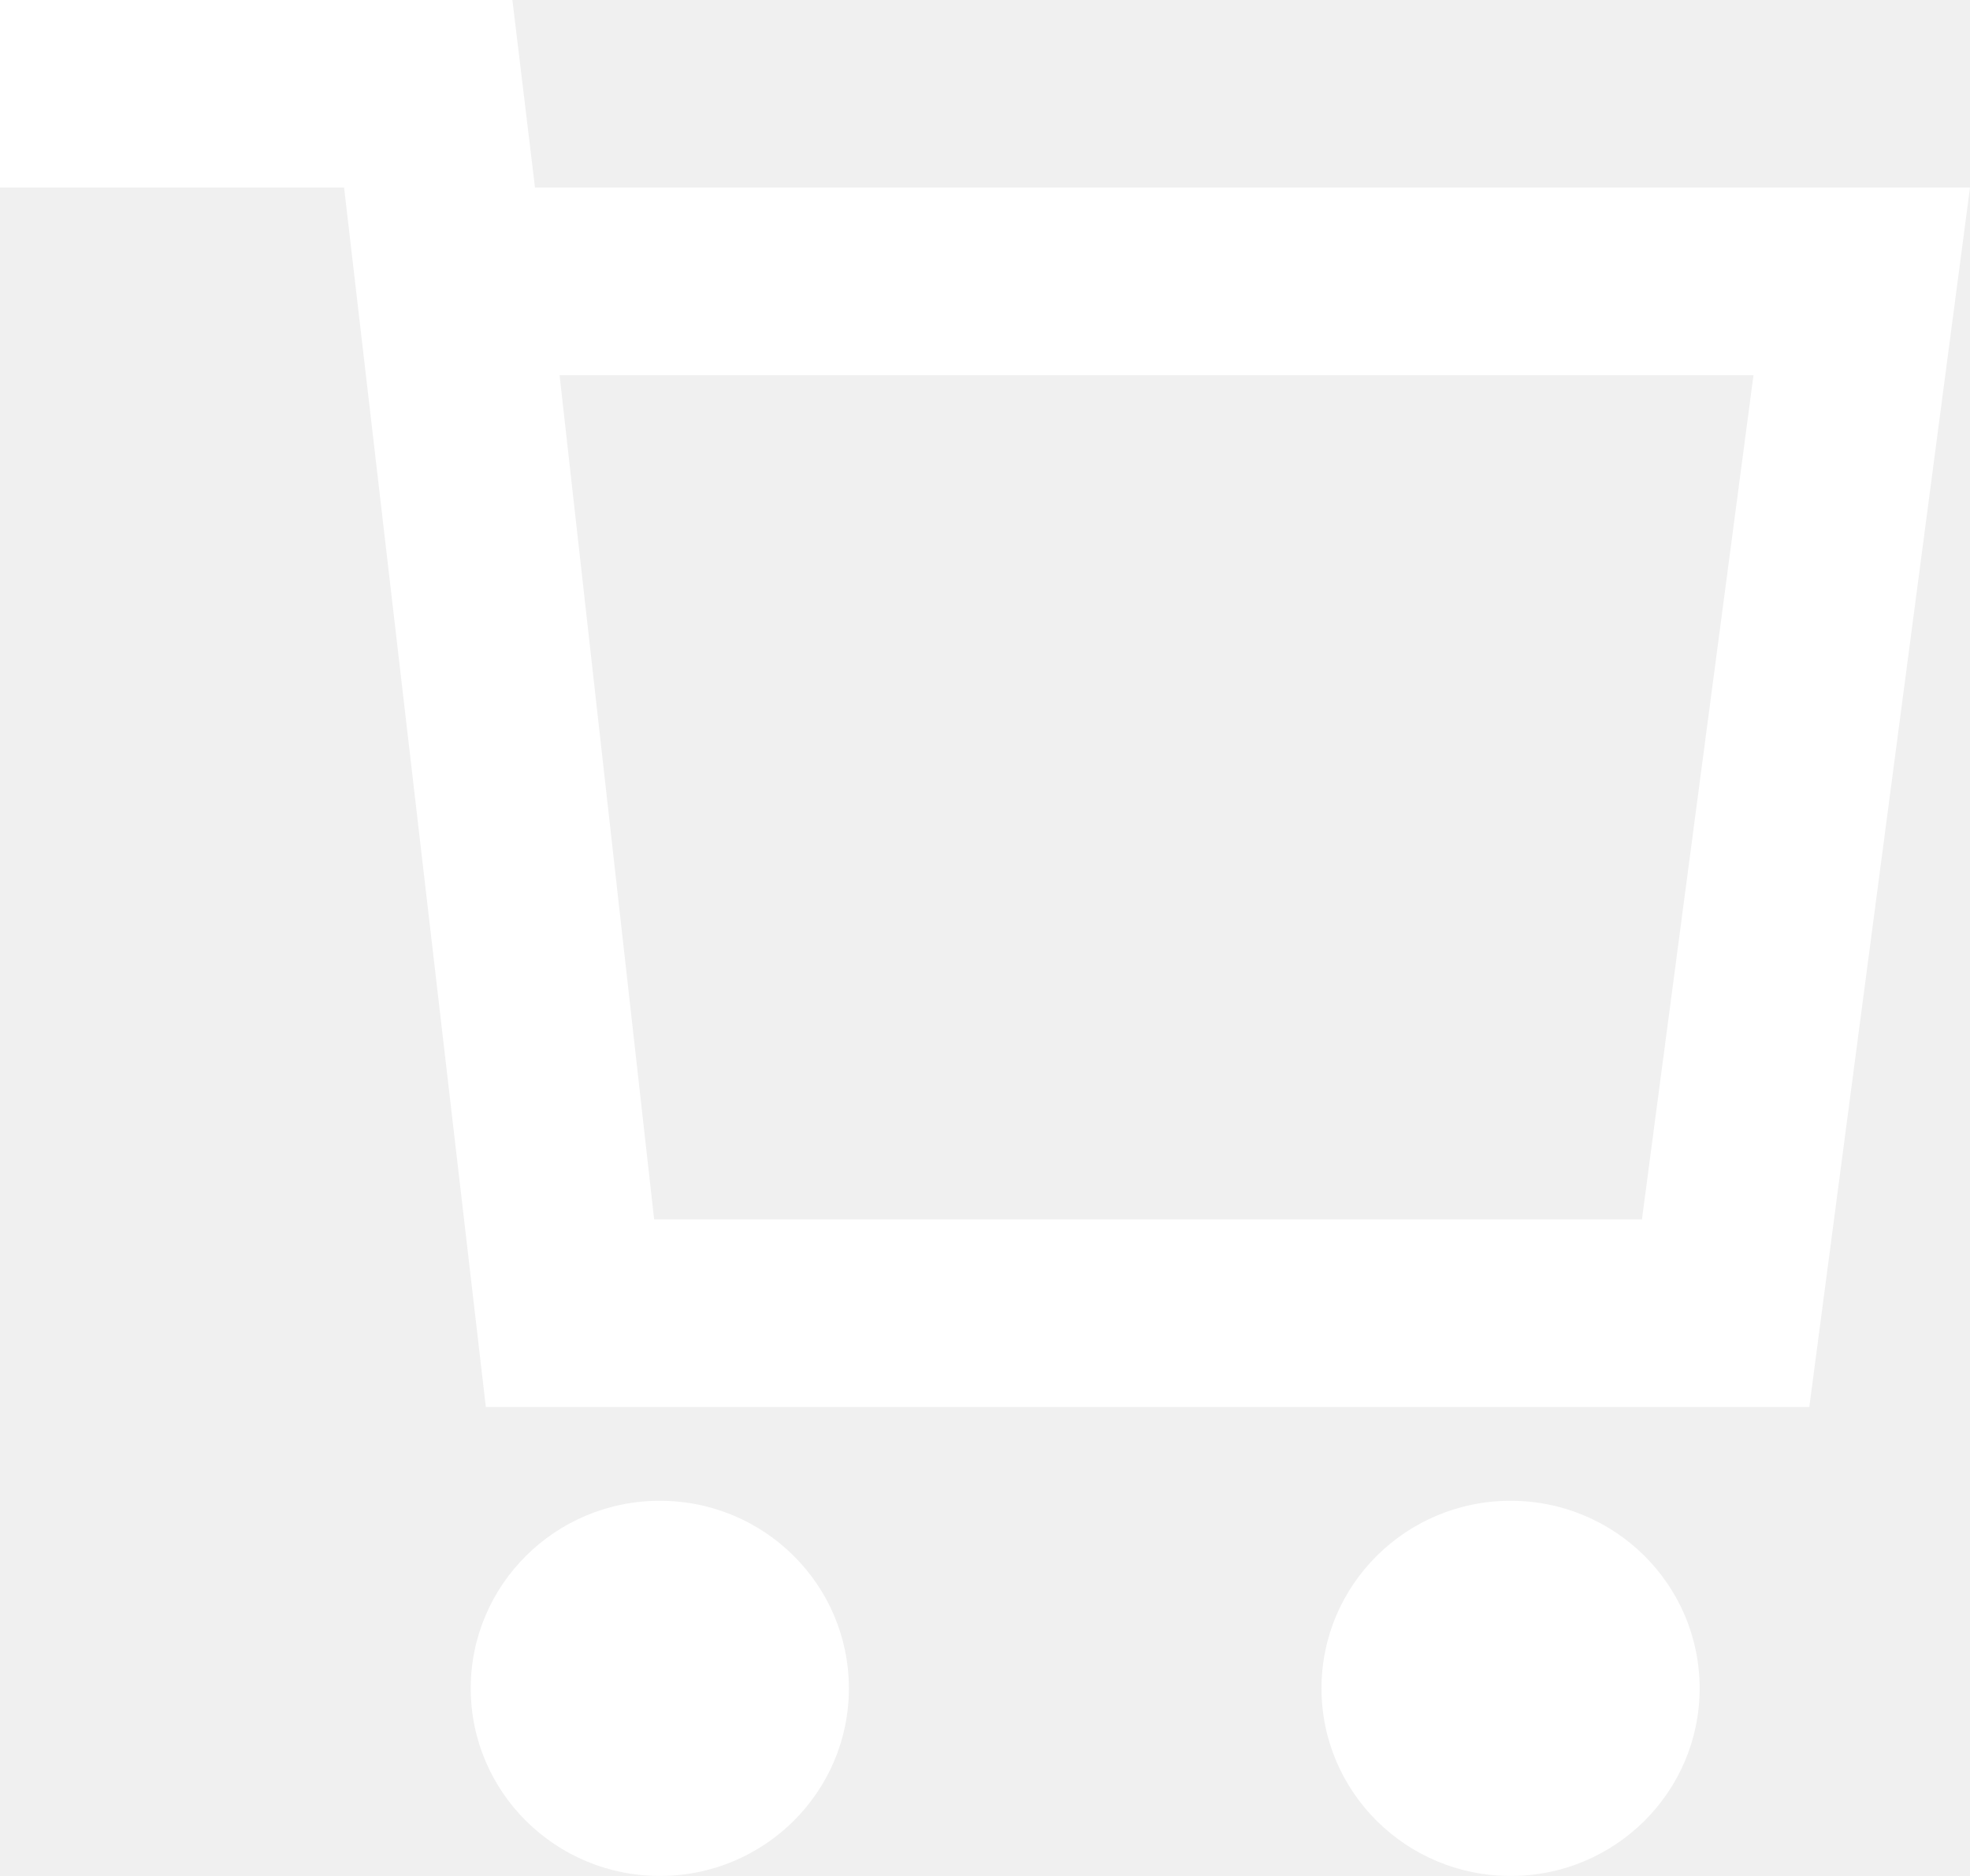
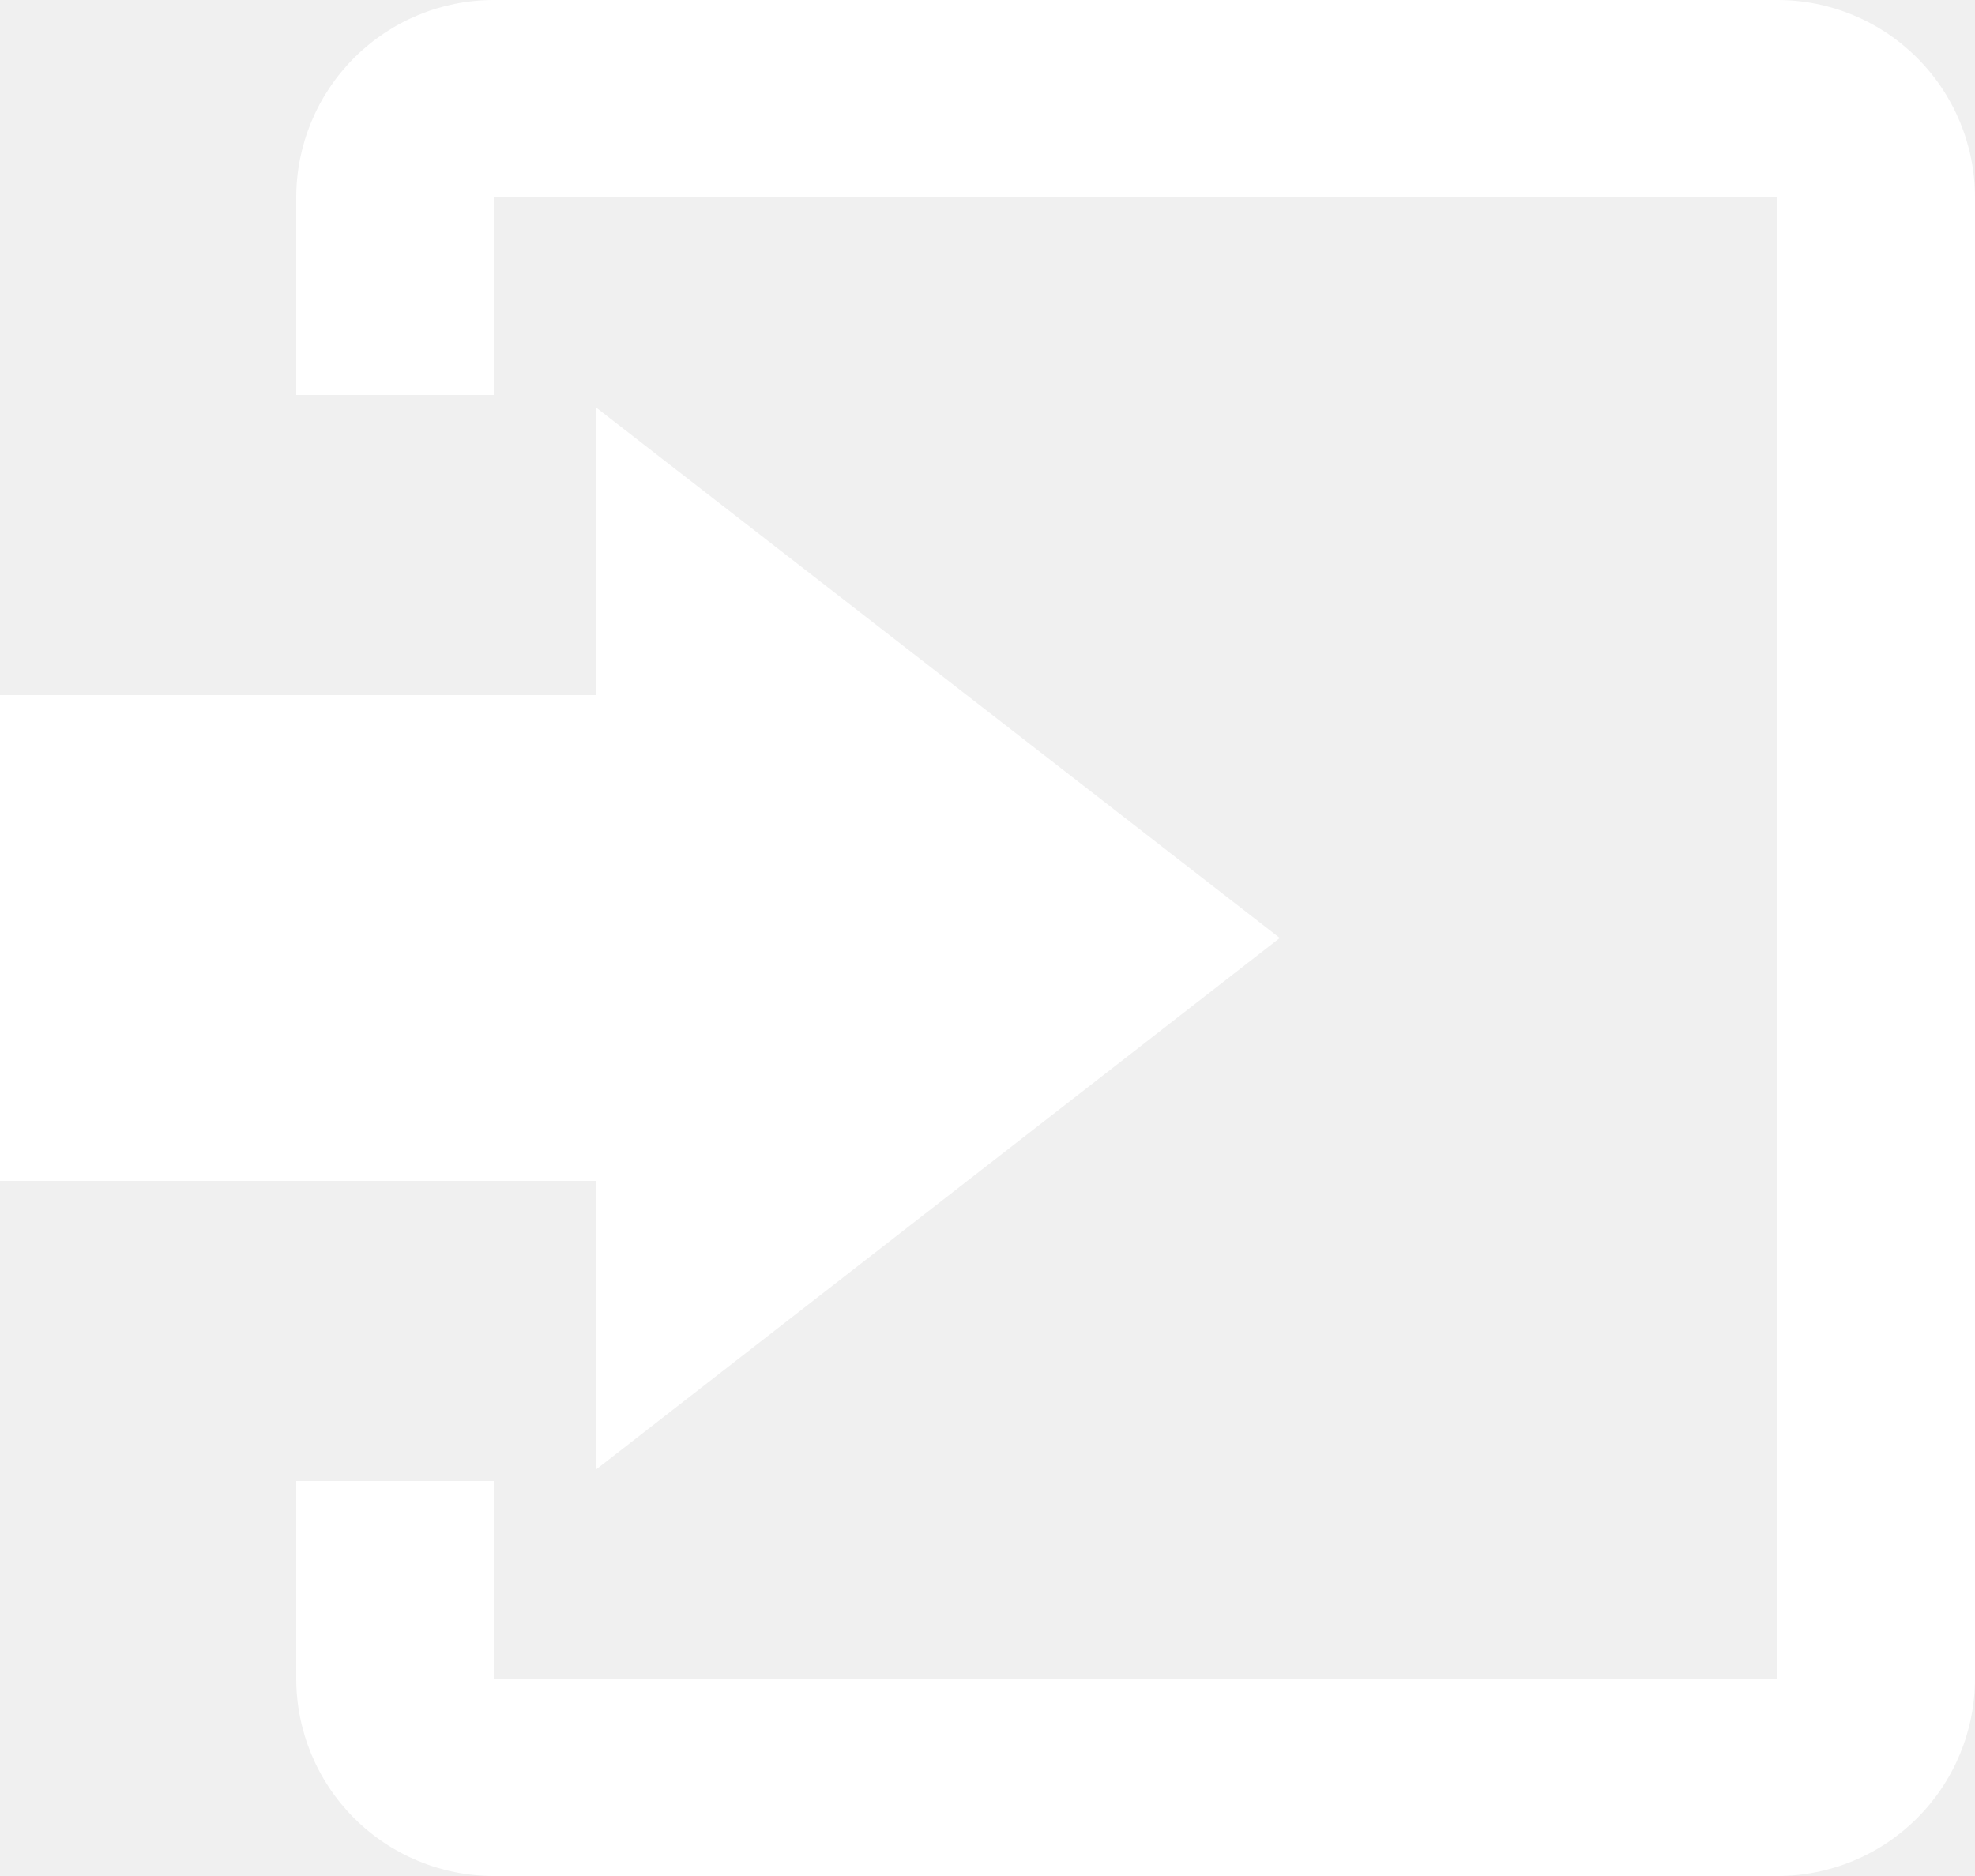
- <svg xmlns="http://www.w3.org/2000/svg" width="21" height="20" viewBox="0 0 21 20" fill="none">
-   <path d="M5.703 2L5.462 0H0V2H3.668L5.179 15H19.287L21 2H5.703ZM17.503 13H6.973L5.965 4H18.692L17.503 13Z" fill="white" />
-   <path d="M7.034 20C8.147 20 9.049 19.105 9.049 18C9.049 16.895 8.147 16 7.034 16C5.921 16 5.018 16.895 5.018 18C5.018 19.105 5.921 20 7.034 20Z" fill="white" />
-   <path d="M16.103 20C17.216 20 18.118 19.105 18.118 18C18.118 16.895 17.216 16 16.103 16C14.99 16 14.087 16.895 14.087 18C14.087 19.105 14.99 20 16.103 20Z" fill="white" />
+ <svg xmlns="http://www.w3.org/2000/svg" width="20" height="19" viewBox="0 0 20 19" fill="none">
+   <path d="M6.04 14.88L12.96 9.5L6.04 4.13V7.04H0V11.96H6.04V14.88Z" fill="white" />
+   <path d="M18 0H5C4.47 0 3.961 0.211 3.586 0.586C3.211 0.961 3 1.47 3 2V4H5V2H18V17H5V15H3V17C3 17.53 3.211 18.039 3.586 18.414C3.961 18.789 4.47 19 5 19H18C18.53 19 19.039 18.789 19.414 18.414C19.789 18.039 20 17.53 20 17V2C20 1.47 19.789 0.961 19.414 0.586C19.039 0.211 18.53 0 18 0Z" fill="white" />
</svg>
